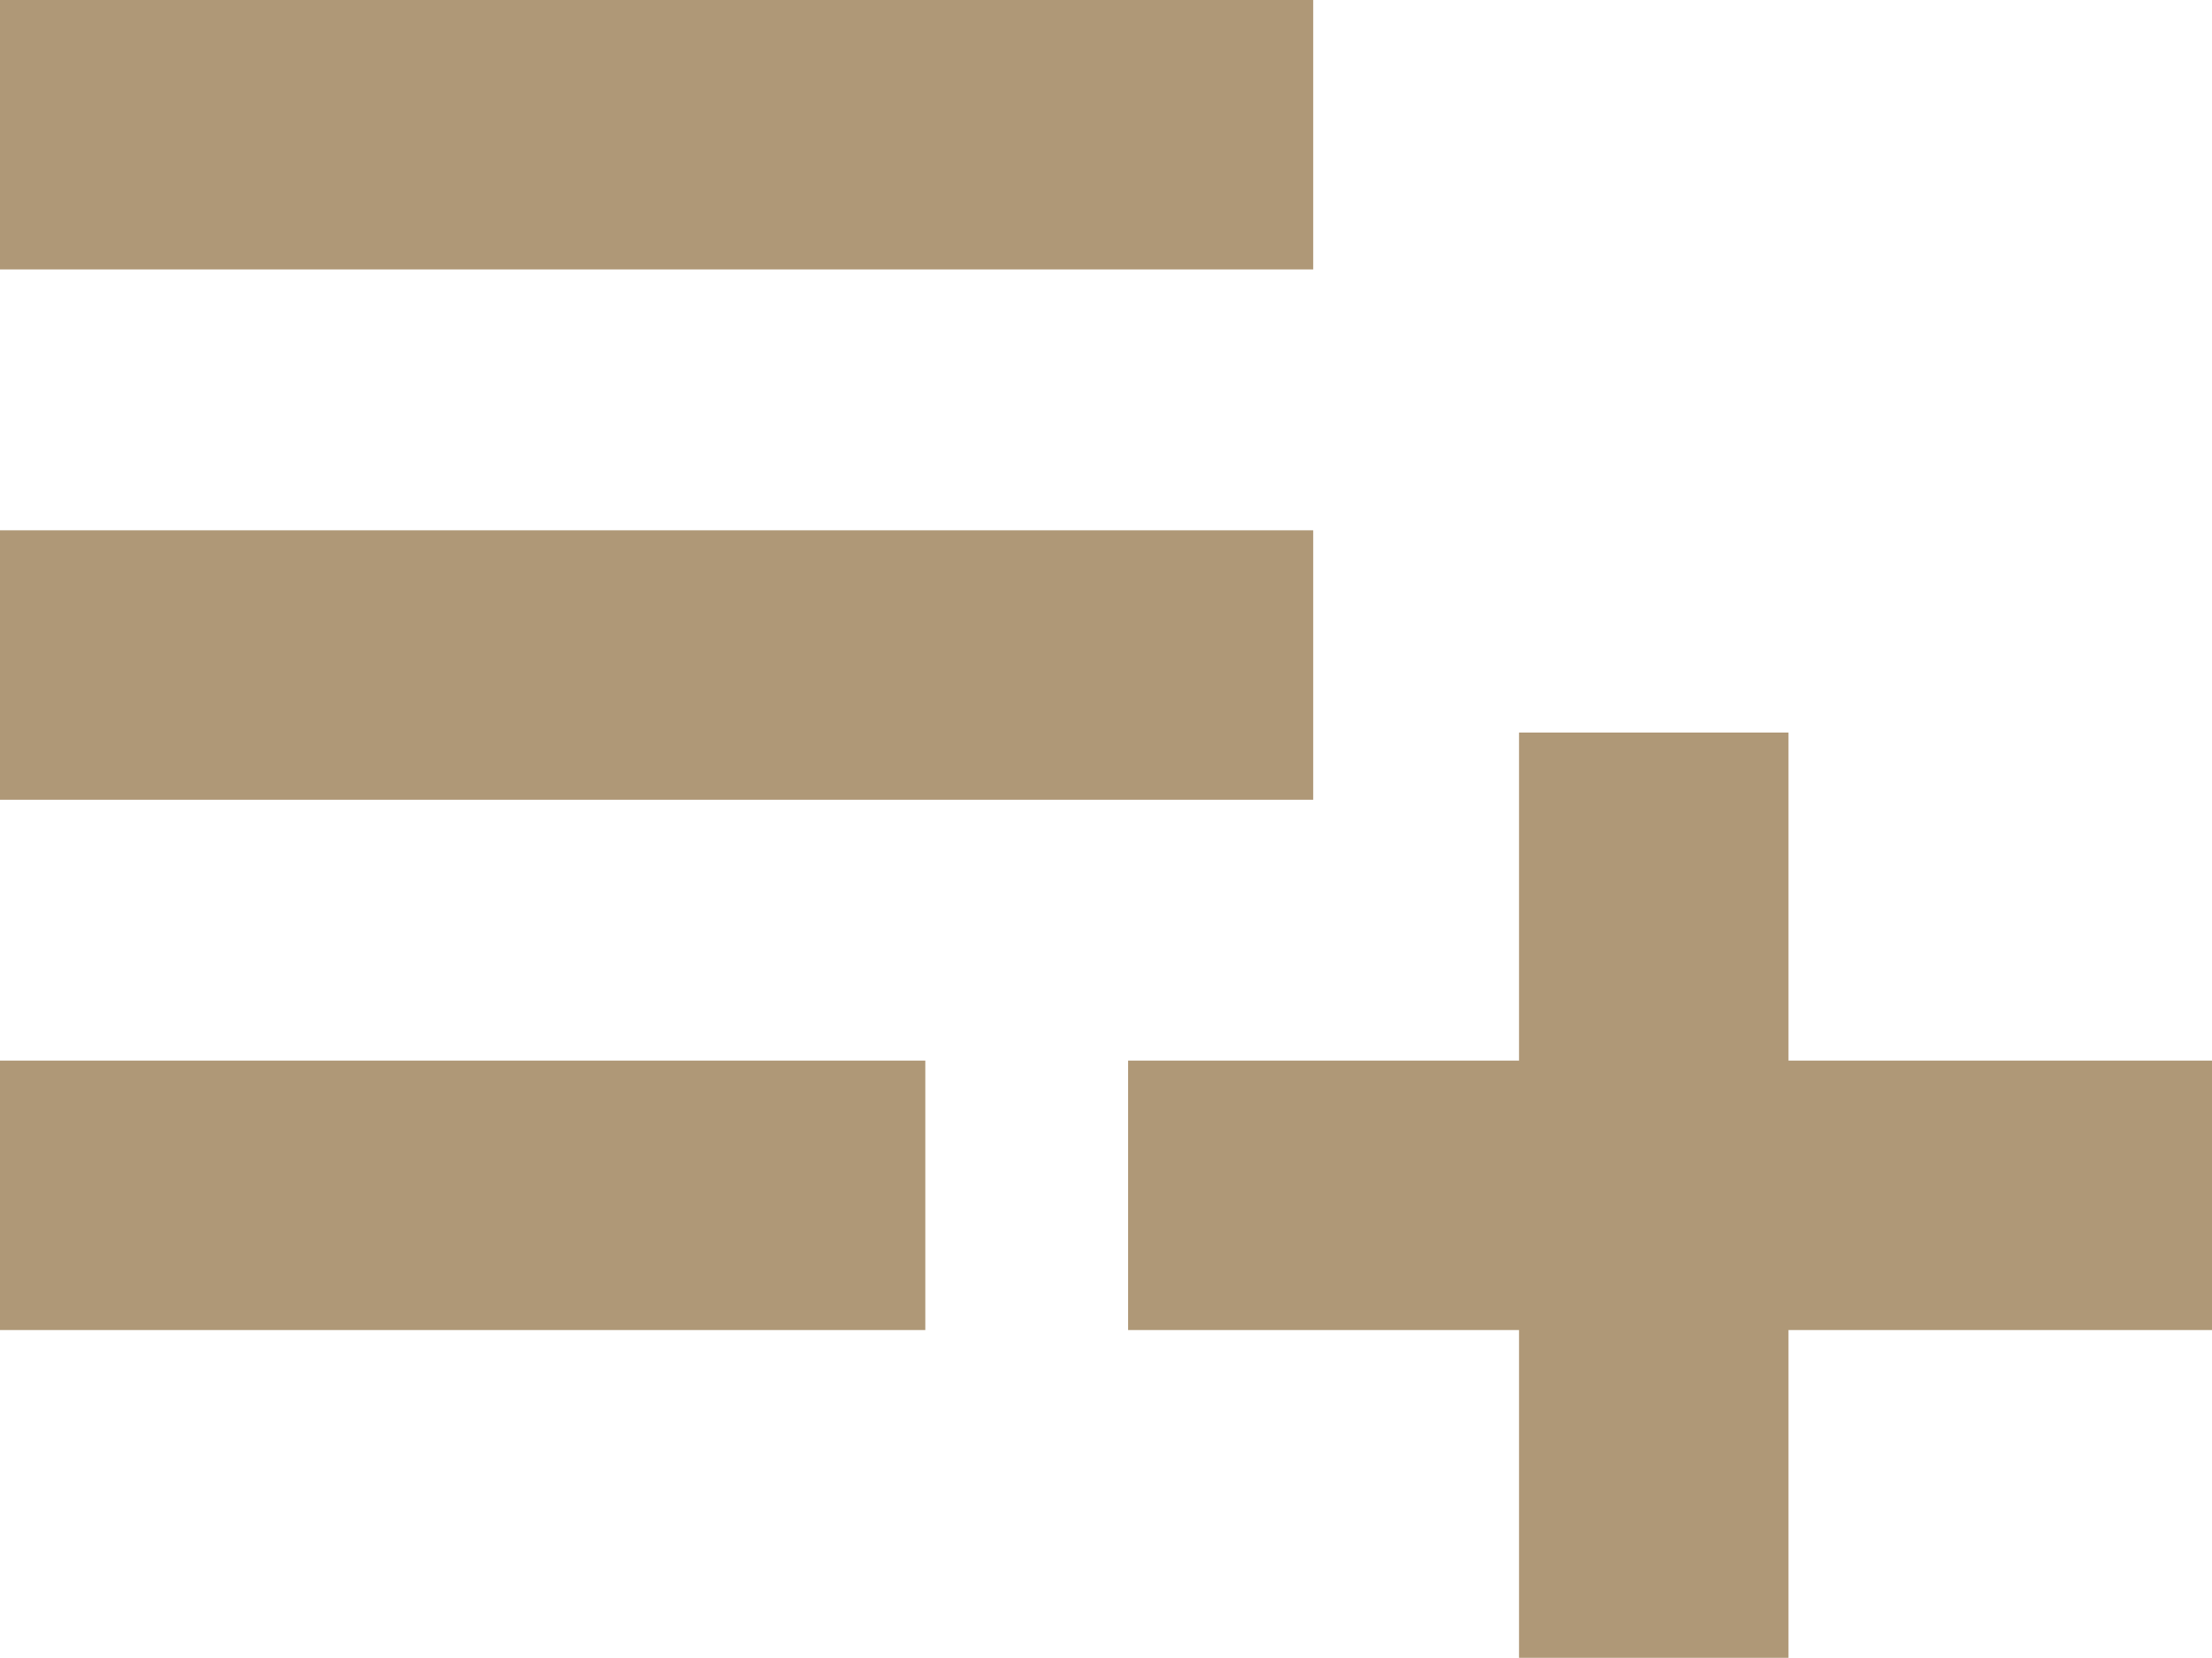
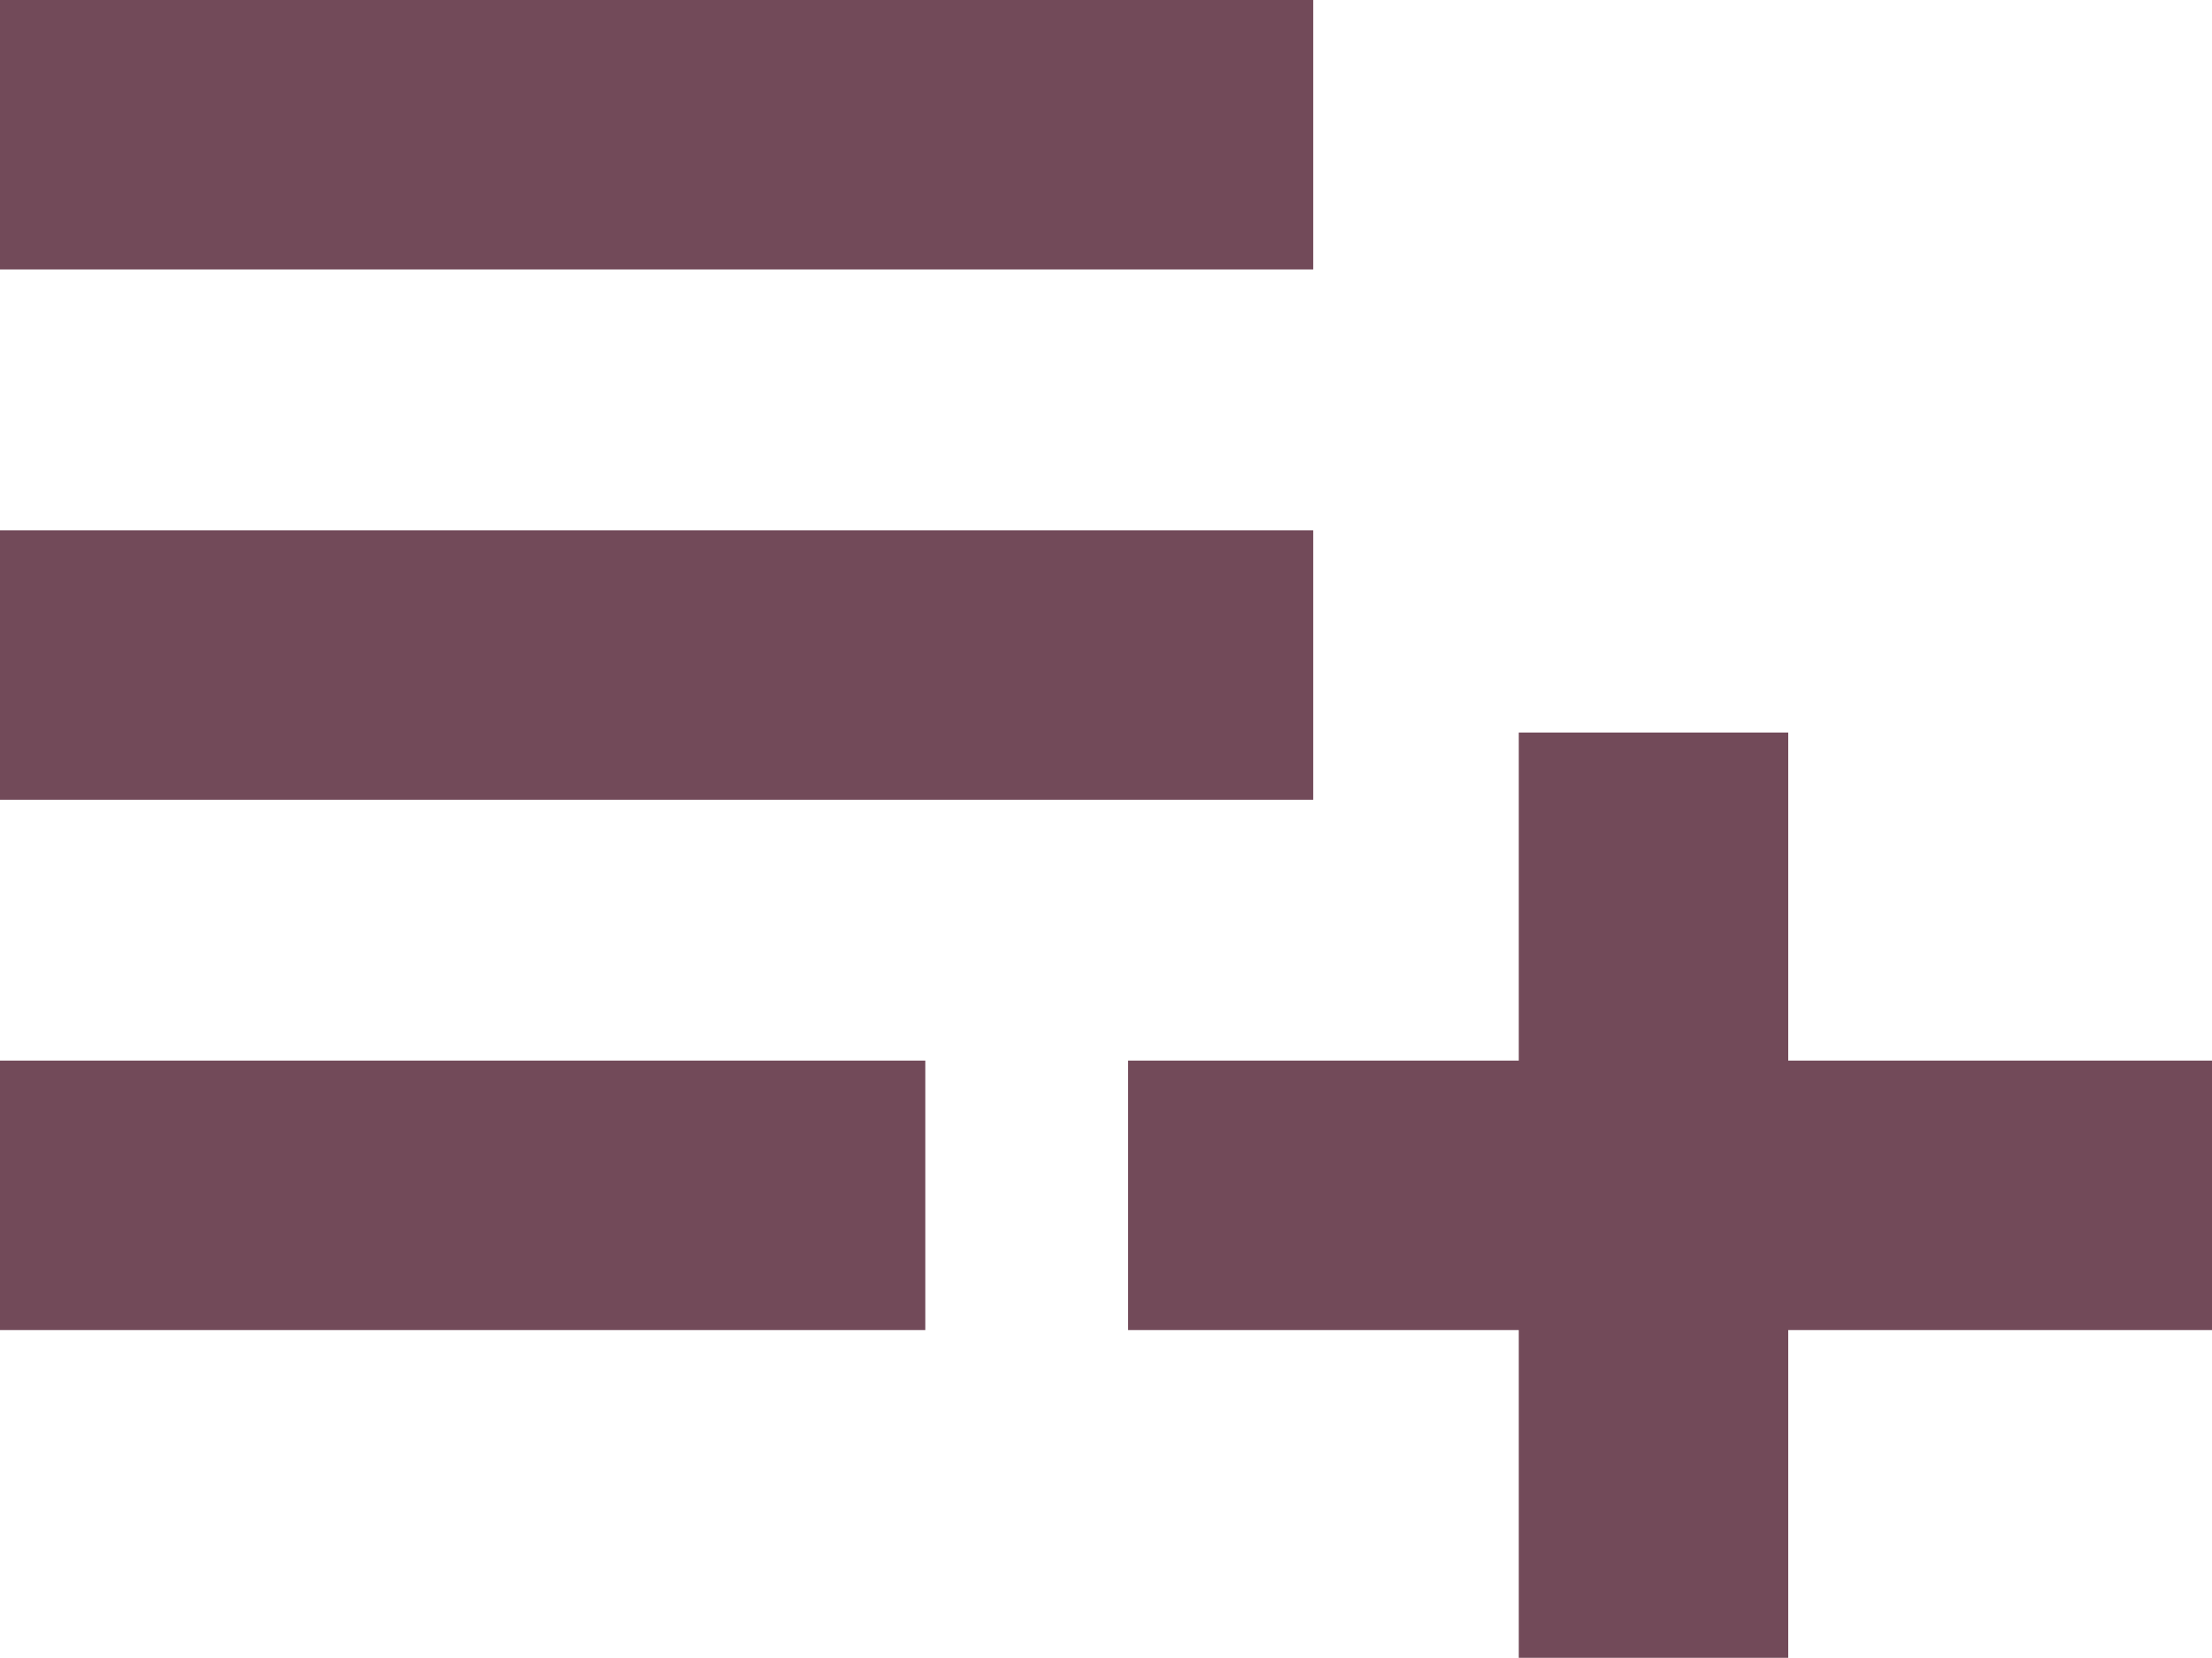
- <svg xmlns="http://www.w3.org/2000/svg" id="Layer_1" data-name="Layer 1" viewBox="0 0 87.59 65.65">
+ <svg xmlns="http://www.w3.org/2000/svg" viewBox="0 0 87.59 65.65">
  <defs>
-     <style>.cls-1{fill:#af9877;}</style>
+     <style>.cls-1{fill:#724a59;}</style>
  </defs>
-   <rect class="cls-1" width="52" height="10.67" />
-   <rect class="cls-1" y="21" width="52" height="10.67" />
-   <rect class="cls-1" y="42" width="36.64" height="10.67" />
-   <rect class="cls-1" x="44.67" y="42" width="42.92" height="10.67" />
-   <rect class="cls-1" x="281.16" y="268.78" width="36.64" height="10.67" transform="translate(339.6 -252.15) rotate(90)" />
+   <g id="Layer_2" data-name="Layer 2">
+     <g id="Layer_1-2" data-name="Layer 1">
+       <rect class="cls-1" width="52" height="10.67" />
+       <rect class="cls-1" y="21" width="52" height="10.67" />
+       <rect class="cls-1" y="42" width="36.64" height="10.67" />
+       <rect class="cls-1" x="44.67" y="42" width="42.92" height="10.67" />
+       <rect class="cls-1" x="47.16" y="42" width="36.64" height="10.67" transform="translate(112.81 -18.15) rotate(90)" />
+     </g>
+   </g>
</svg>
